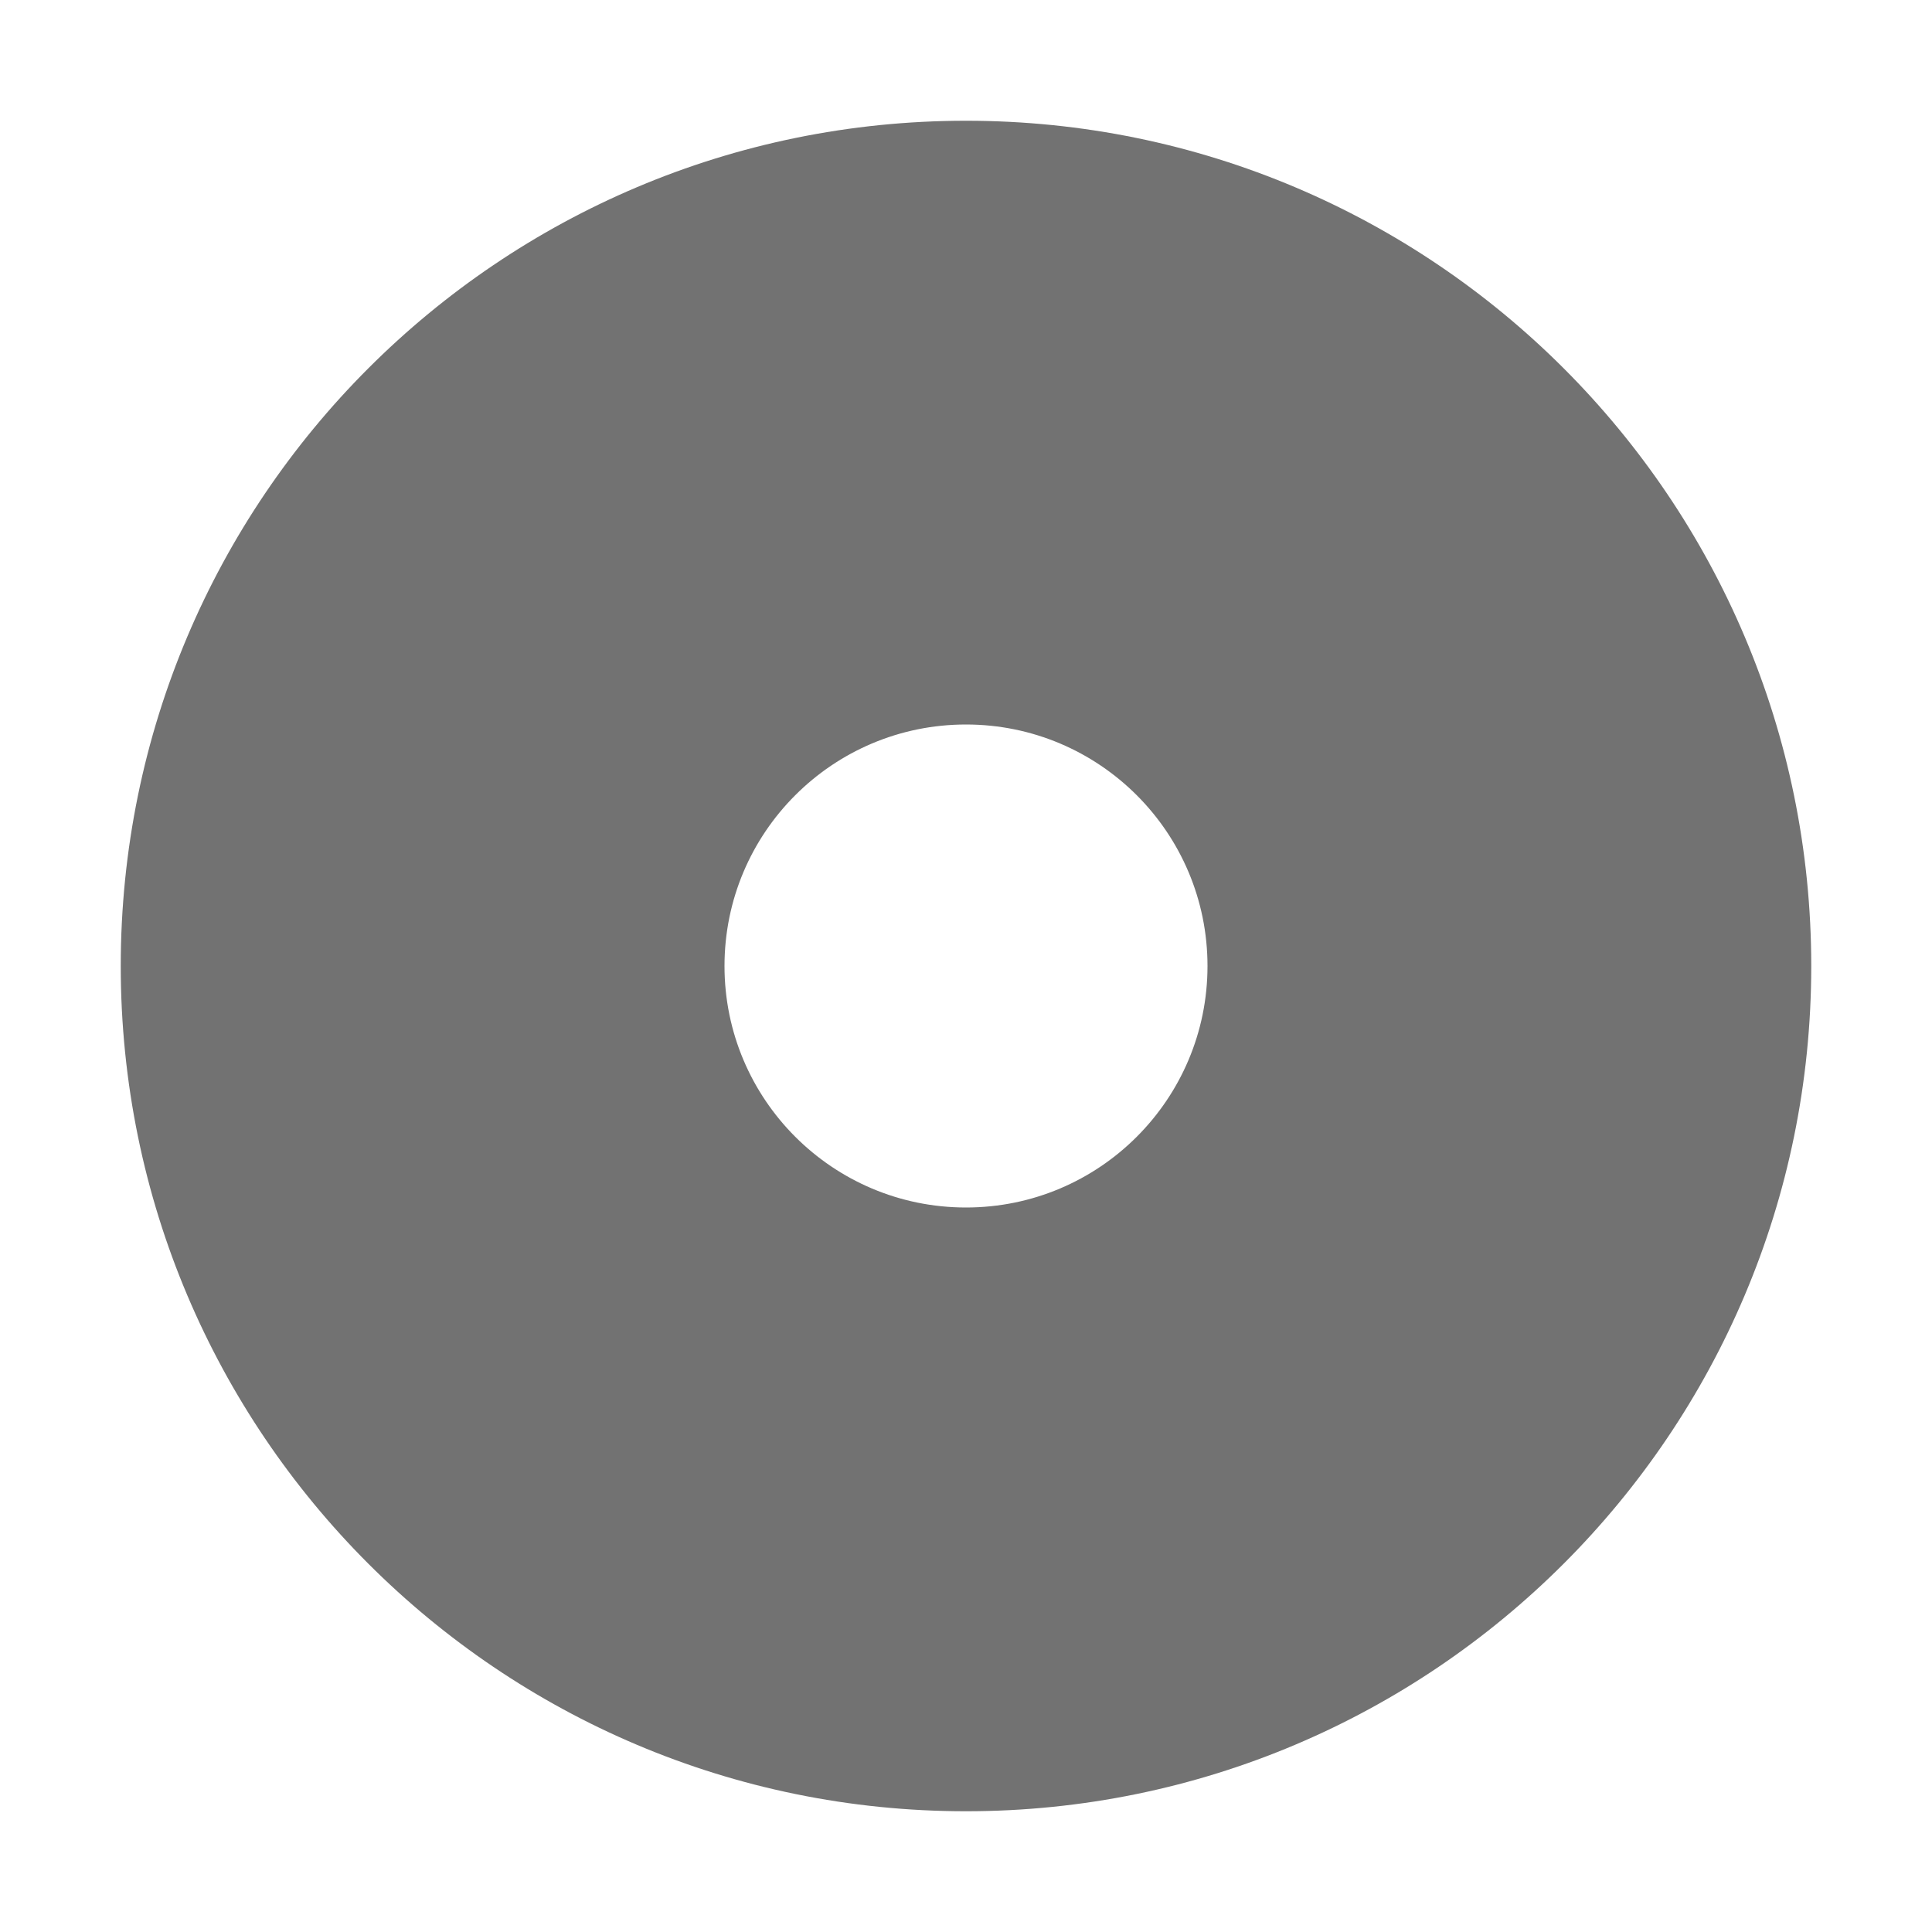
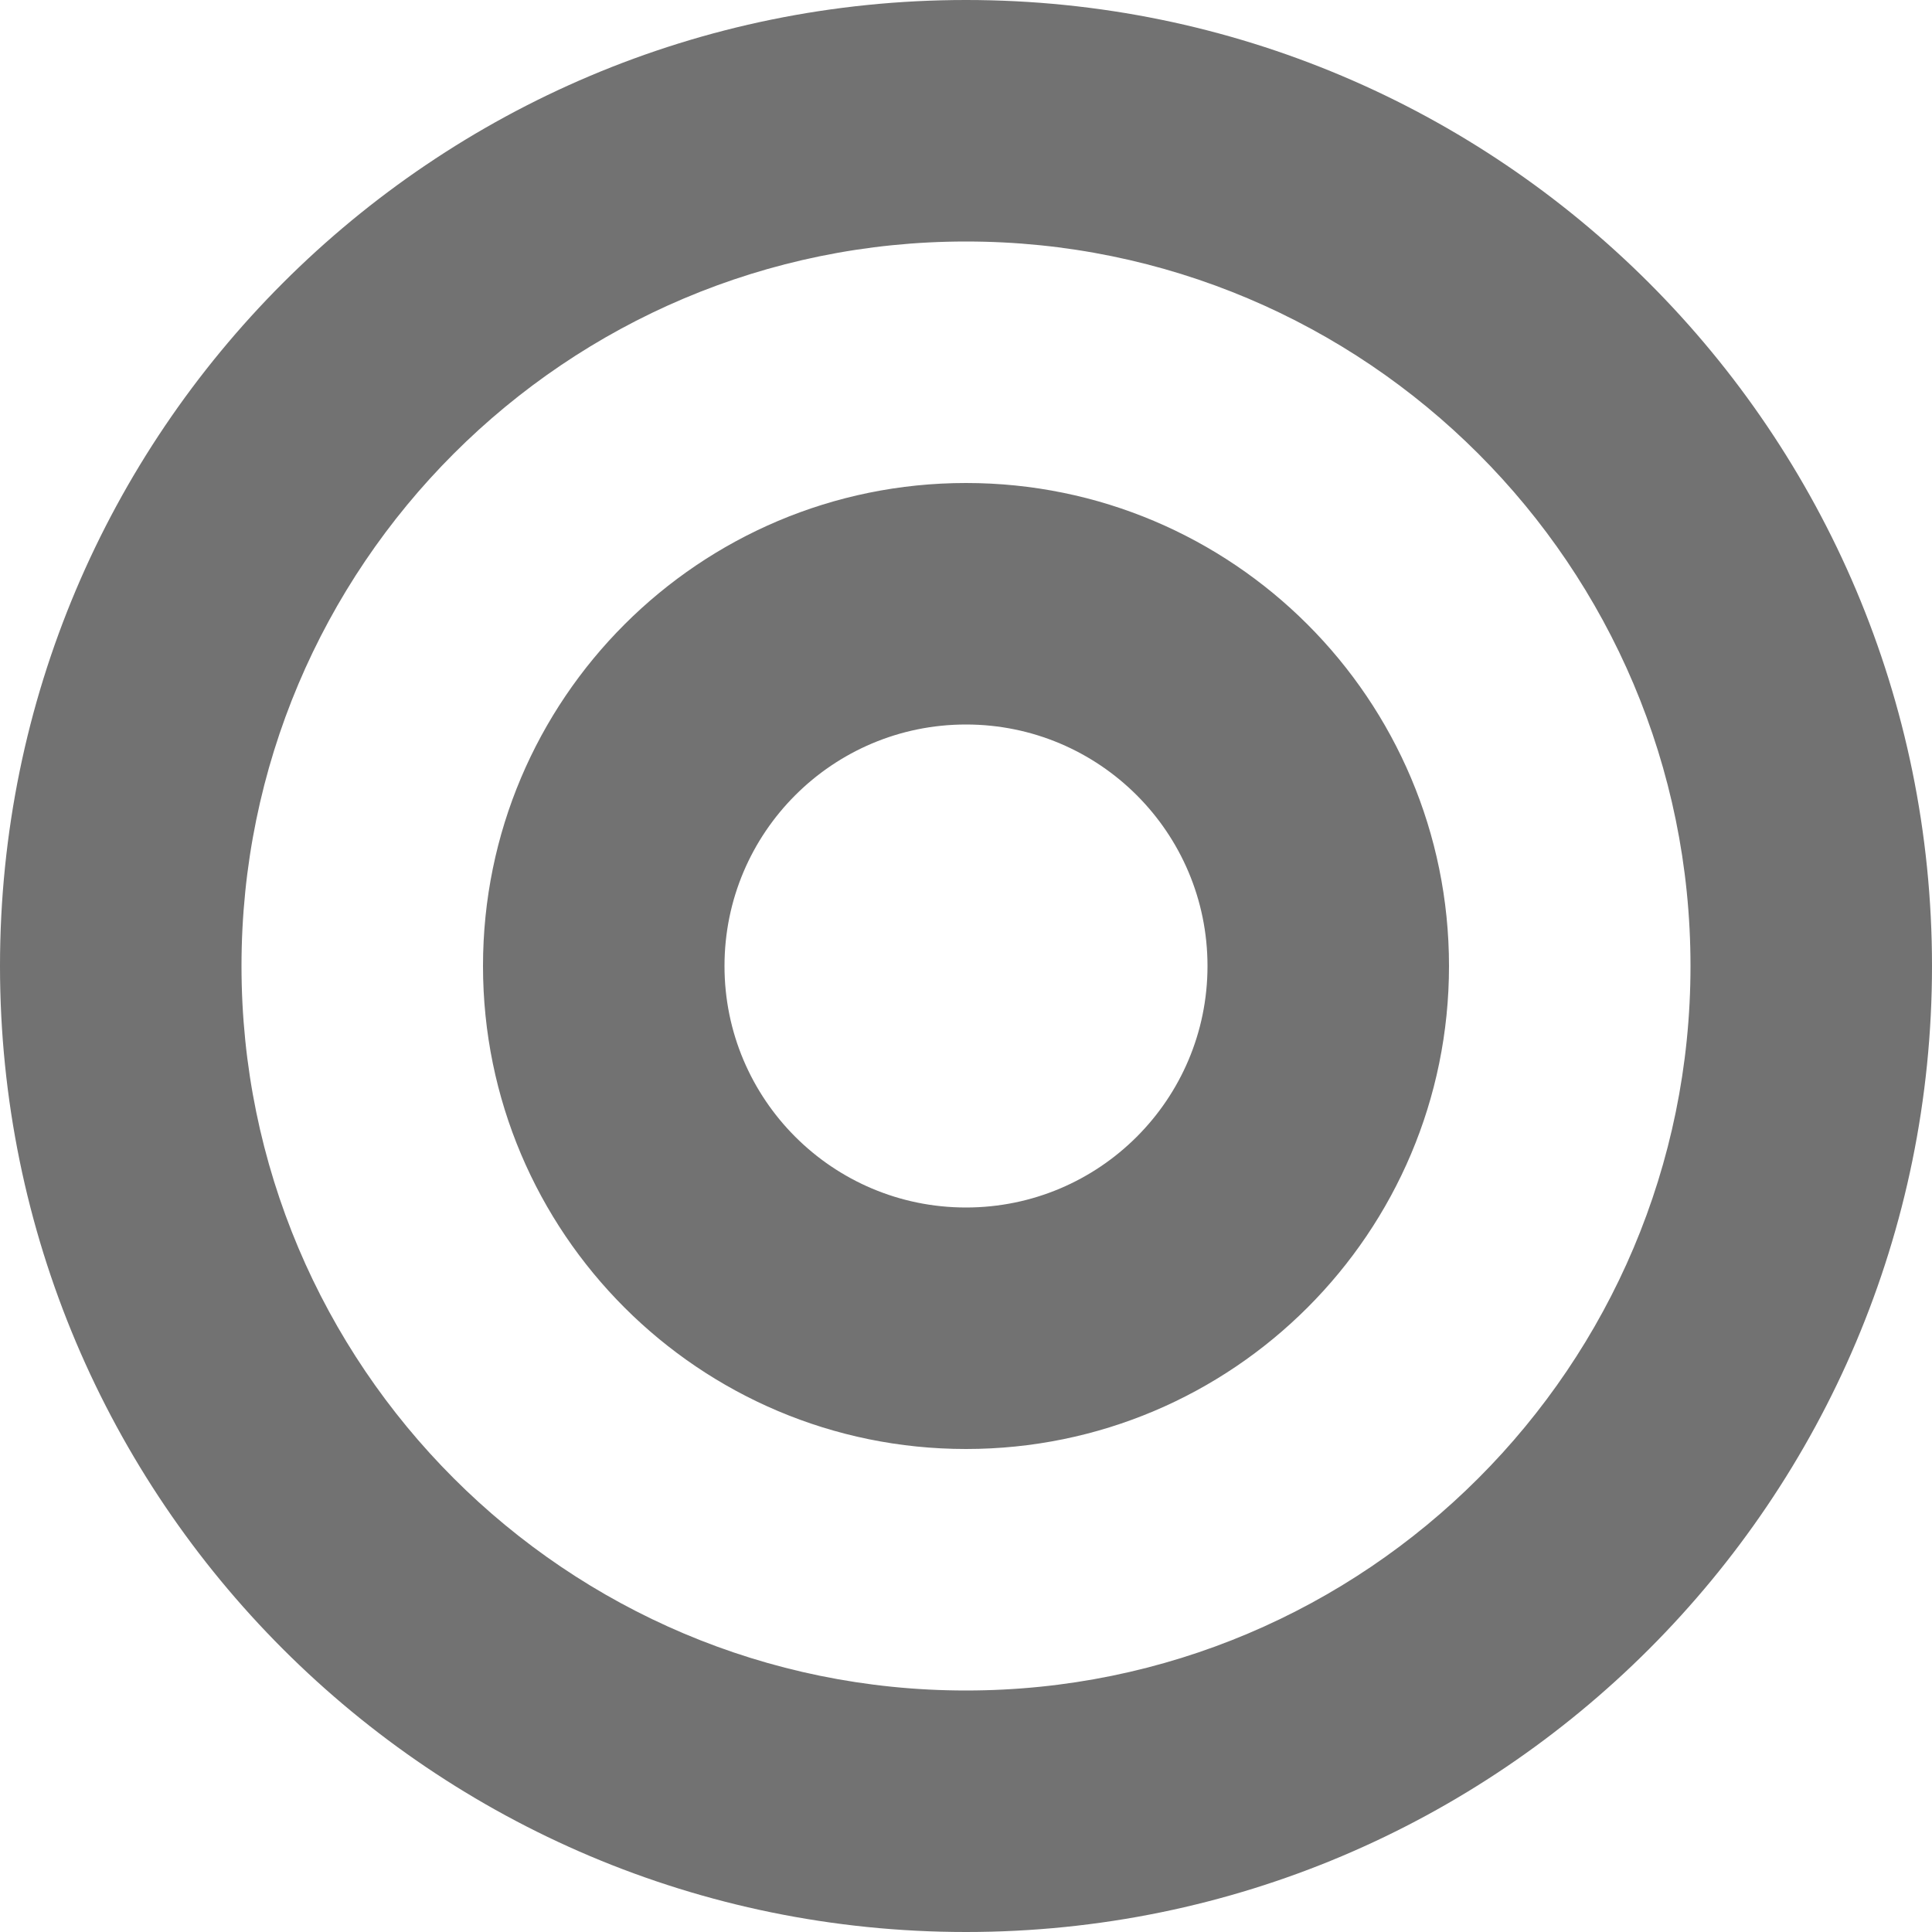
<svg xmlns="http://www.w3.org/2000/svg" width="16" height="16" version="1.1" viewBox="0 0 16 16">
  <defs>
-     <style id="current-color-scheme" type="text/css">
-    .ColorScheme-Text { color:#727272; } .ColorScheme-Highlight { color:#5294e2; }
-   </style>
+     <style id="current-color-scheme" type="text/css">.ColorScheme-Text { color:#727272; } .ColorScheme-Highlight { color:#5294e2; }</style>
  </defs>
-   <path style="fill:currentColor" class="ColorScheme-Text" d="M 8 1 A 7 7 0 0 0 1 8 A 7 7 0 0 0 8 15 A 7 7 0 0 0 15 8 A 7 7 0 0 0 8 1 z M 8 6 A 2 2 0 0 1 10 8 A 2 2 0 0 1 8 10 A 2 2 0 0 1 6 8 A 2 2 0 0 1 8 6 z" />
+   <path class="ColorScheme-Text" d="m8 0a8 8 0 0 0-8 8 8 8 0 0 0 8 8 8 8 0 0 0 8-8 8 8 0 0 0-8-8zm0 2a6 6 0 0 1 6 6 6 6 0 0 1-6 6 6 6 0 0 1-6-6 6 6 0 0 1 6-6zm0 2a4 4 0 0 0-4 4 4 4 0 0 0 4 4 4 4 0 0 0 4-4 4 4 0 0 0-4-4zm0 2a2 2 0 0 1 2 2 2 2 0 0 1-2 2 2 2 0 0 1-2-2 2 2 0 0 1 2-2z" fill="currentColor" />
</svg>
